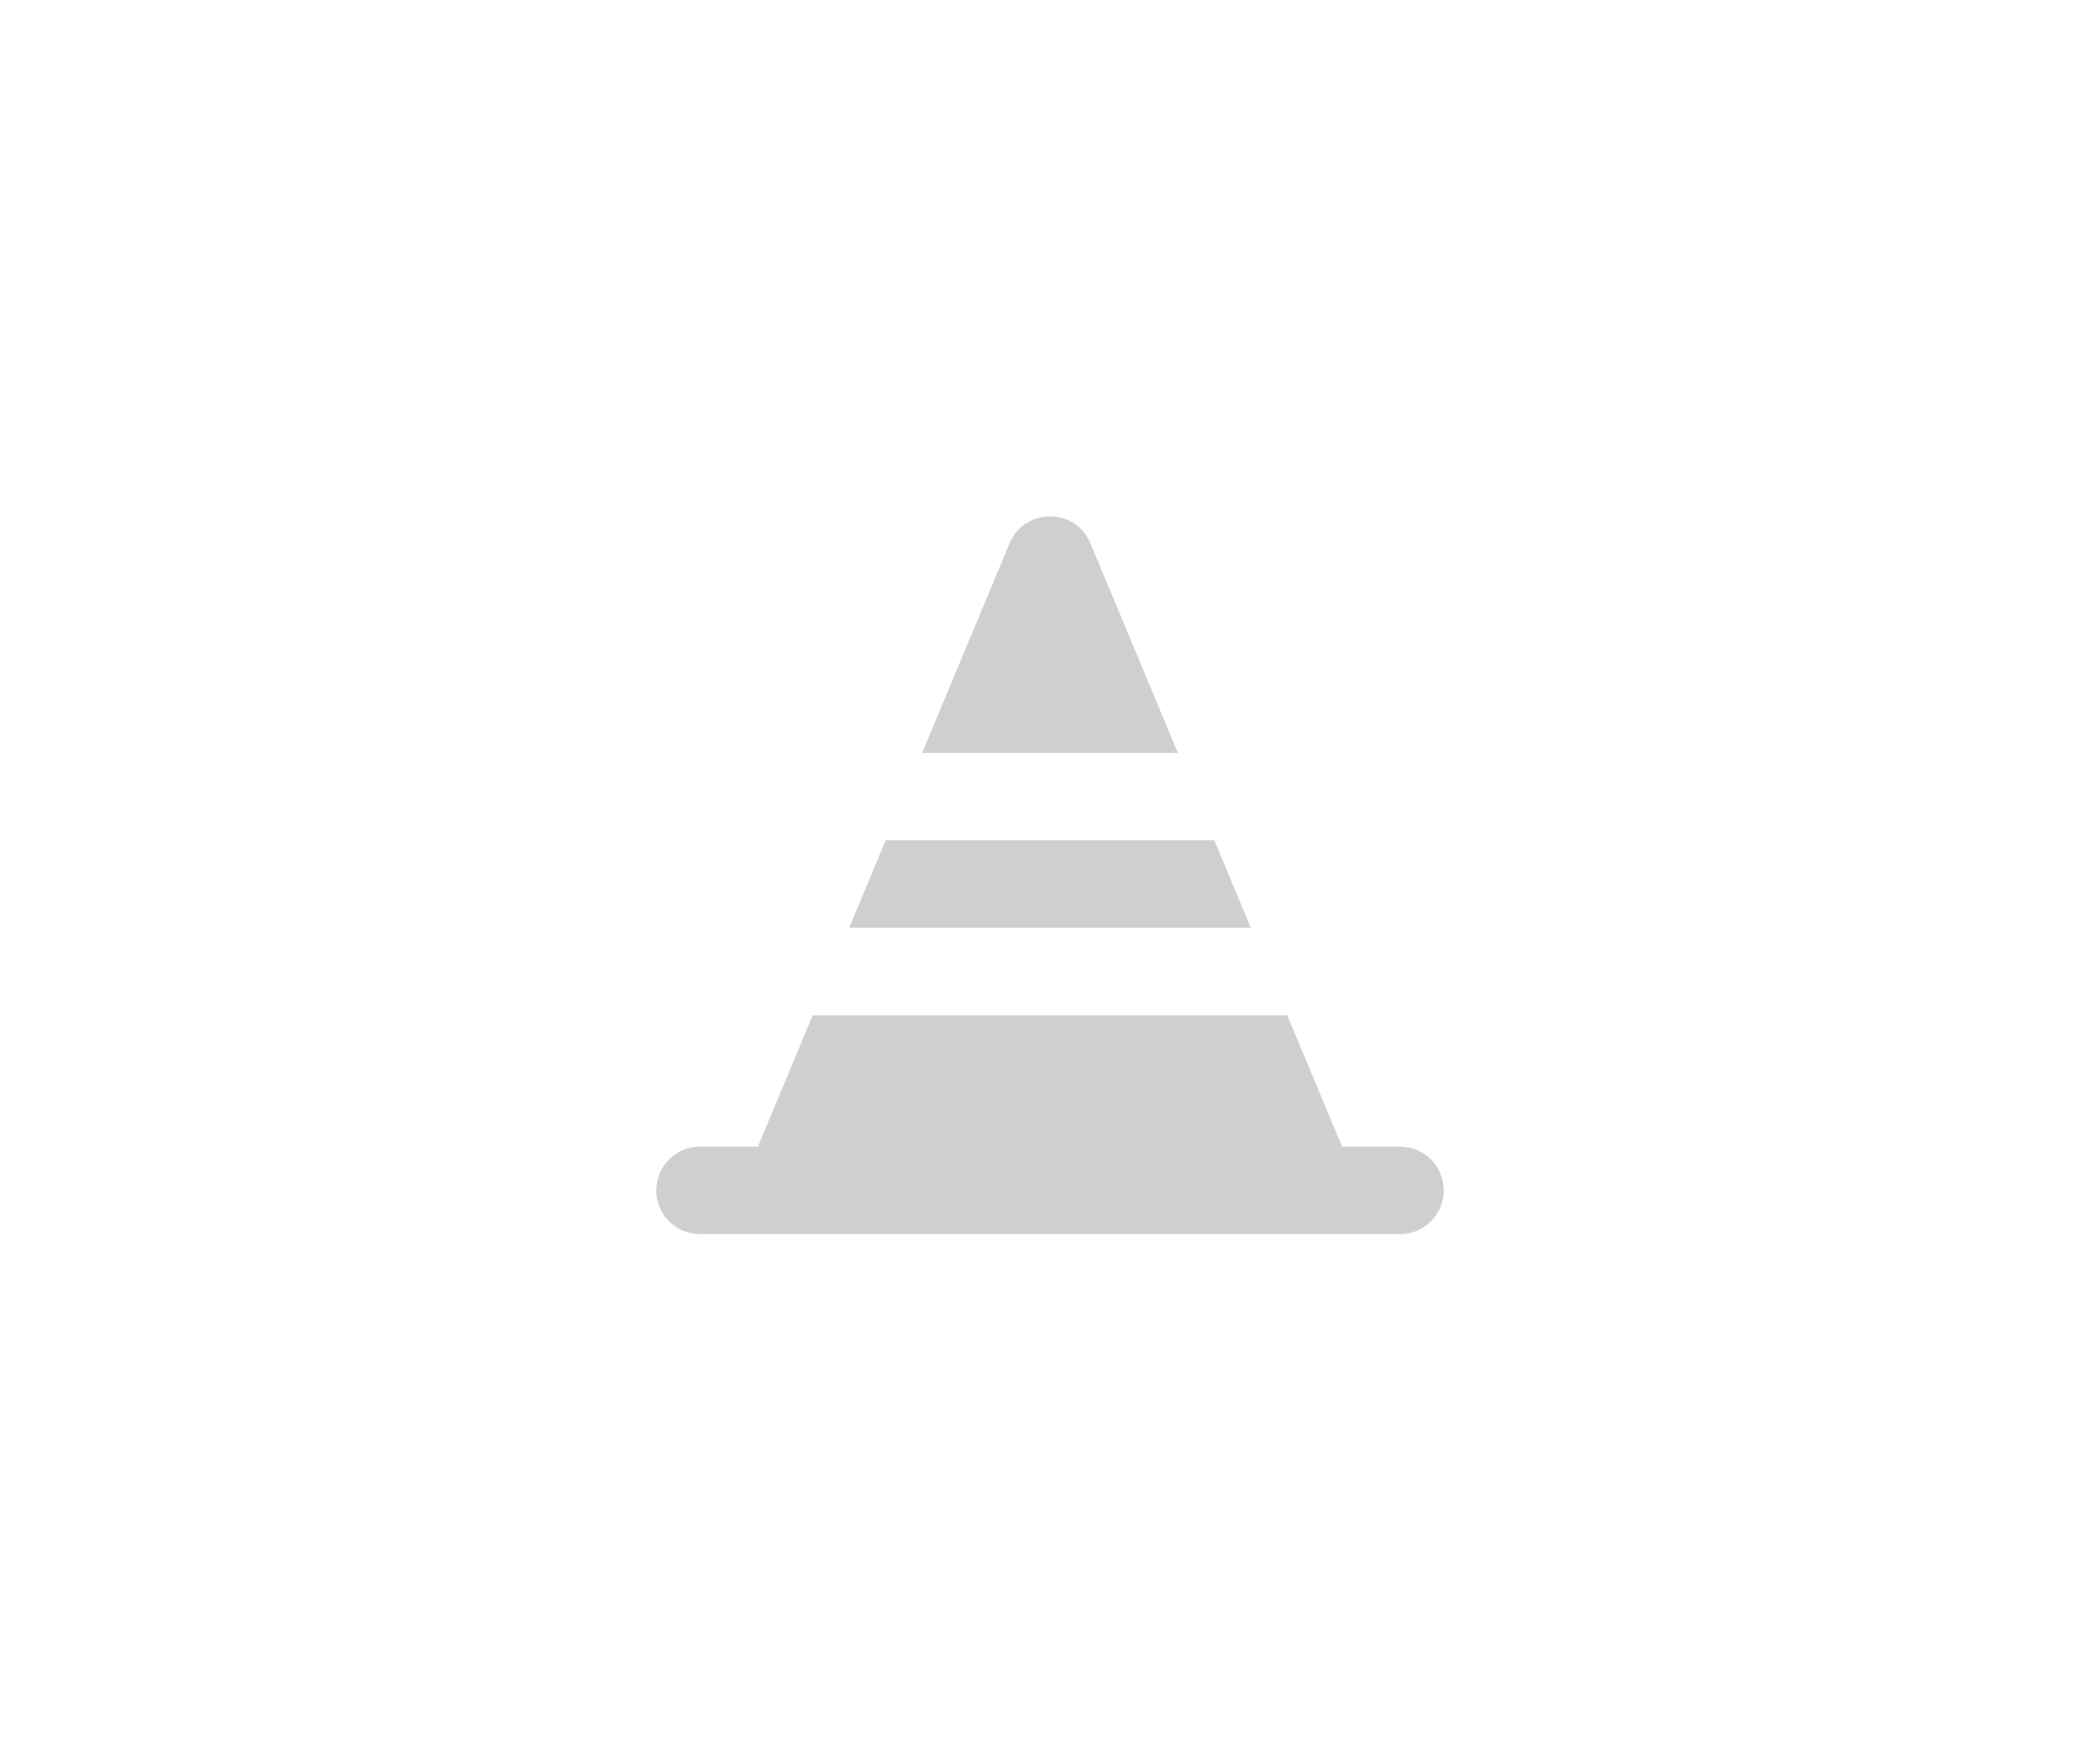
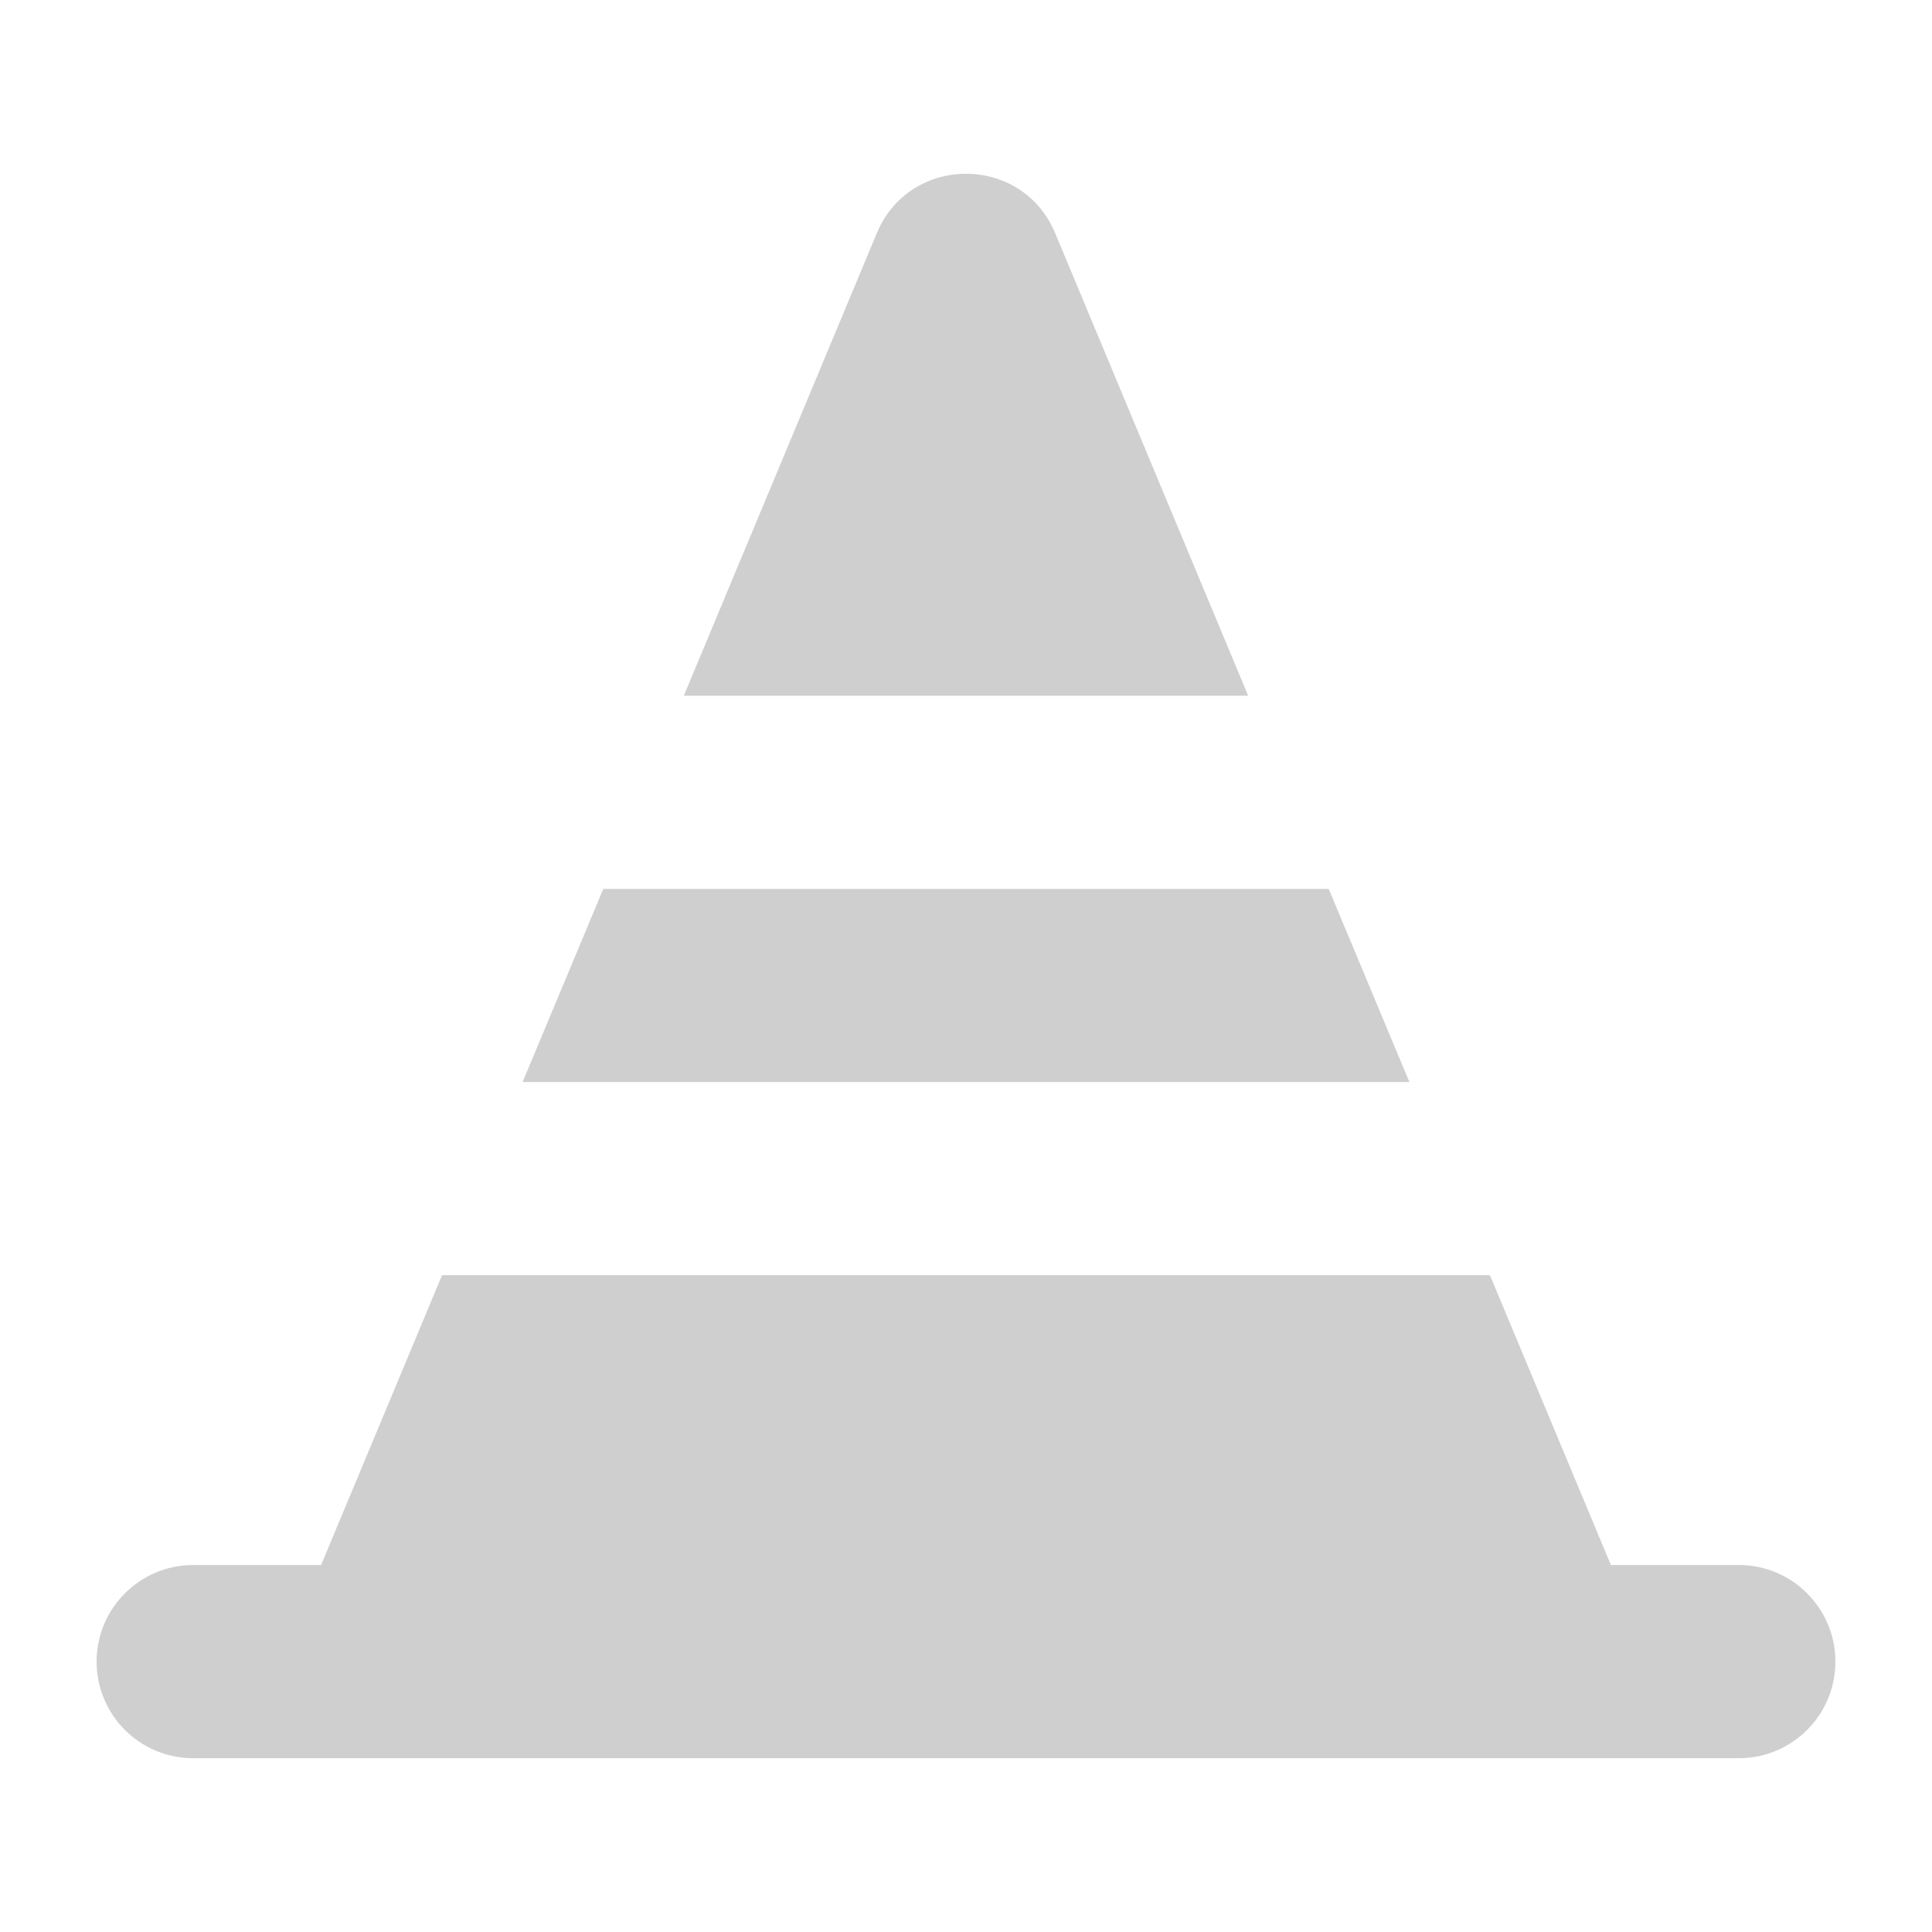
- <svg xmlns="http://www.w3.org/2000/svg" width="48" height="40" viewBox="0 0 48 40" fill="none">
-   <path fill-rule="evenodd" clip-rule="evenodd" d="M24.923 12.414C24.581 11.594 23.419 11.594 23.077 12.414L21.079 17.202H26.921L24.923 12.414ZM19.41 21.202L20.245 19.202H27.755L28.59 21.202H19.41ZM29.424 23.202H18.576L17.324 26.202H16C15.448 26.202 15 26.65 15 27.202C15 27.754 15.448 28.202 16 28.202H32C32.552 28.202 33 27.754 33 27.202C33 26.65 32.552 26.202 32 26.202H30.676L29.424 23.202Z" fill="#CFCFCF" />
+ <svg xmlns="http://www.w3.org/2000/svg" width="20" height="20" viewBox="0 0 20 20" fill="none">
+   <path d="M18 16.201C18.552 16.201 19 16.649 19 17.201C19 17.754 18.552 18.201 18 18.201H2C1.448 18.201 1 17.754 1 17.201C1 16.649 1.448 16.201 2 16.201H3.324L4.576 13.201H15.424L16.676 16.201H18ZM14.59 11.201H5.41L6.245 9.202H13.755L14.59 11.201ZM9.077 2.413C9.419 1.594 10.581 1.594 10.923 2.413L12.921 7.202H7.079L9.077 2.413Z" fill="#CFCFCF" />
</svg>
